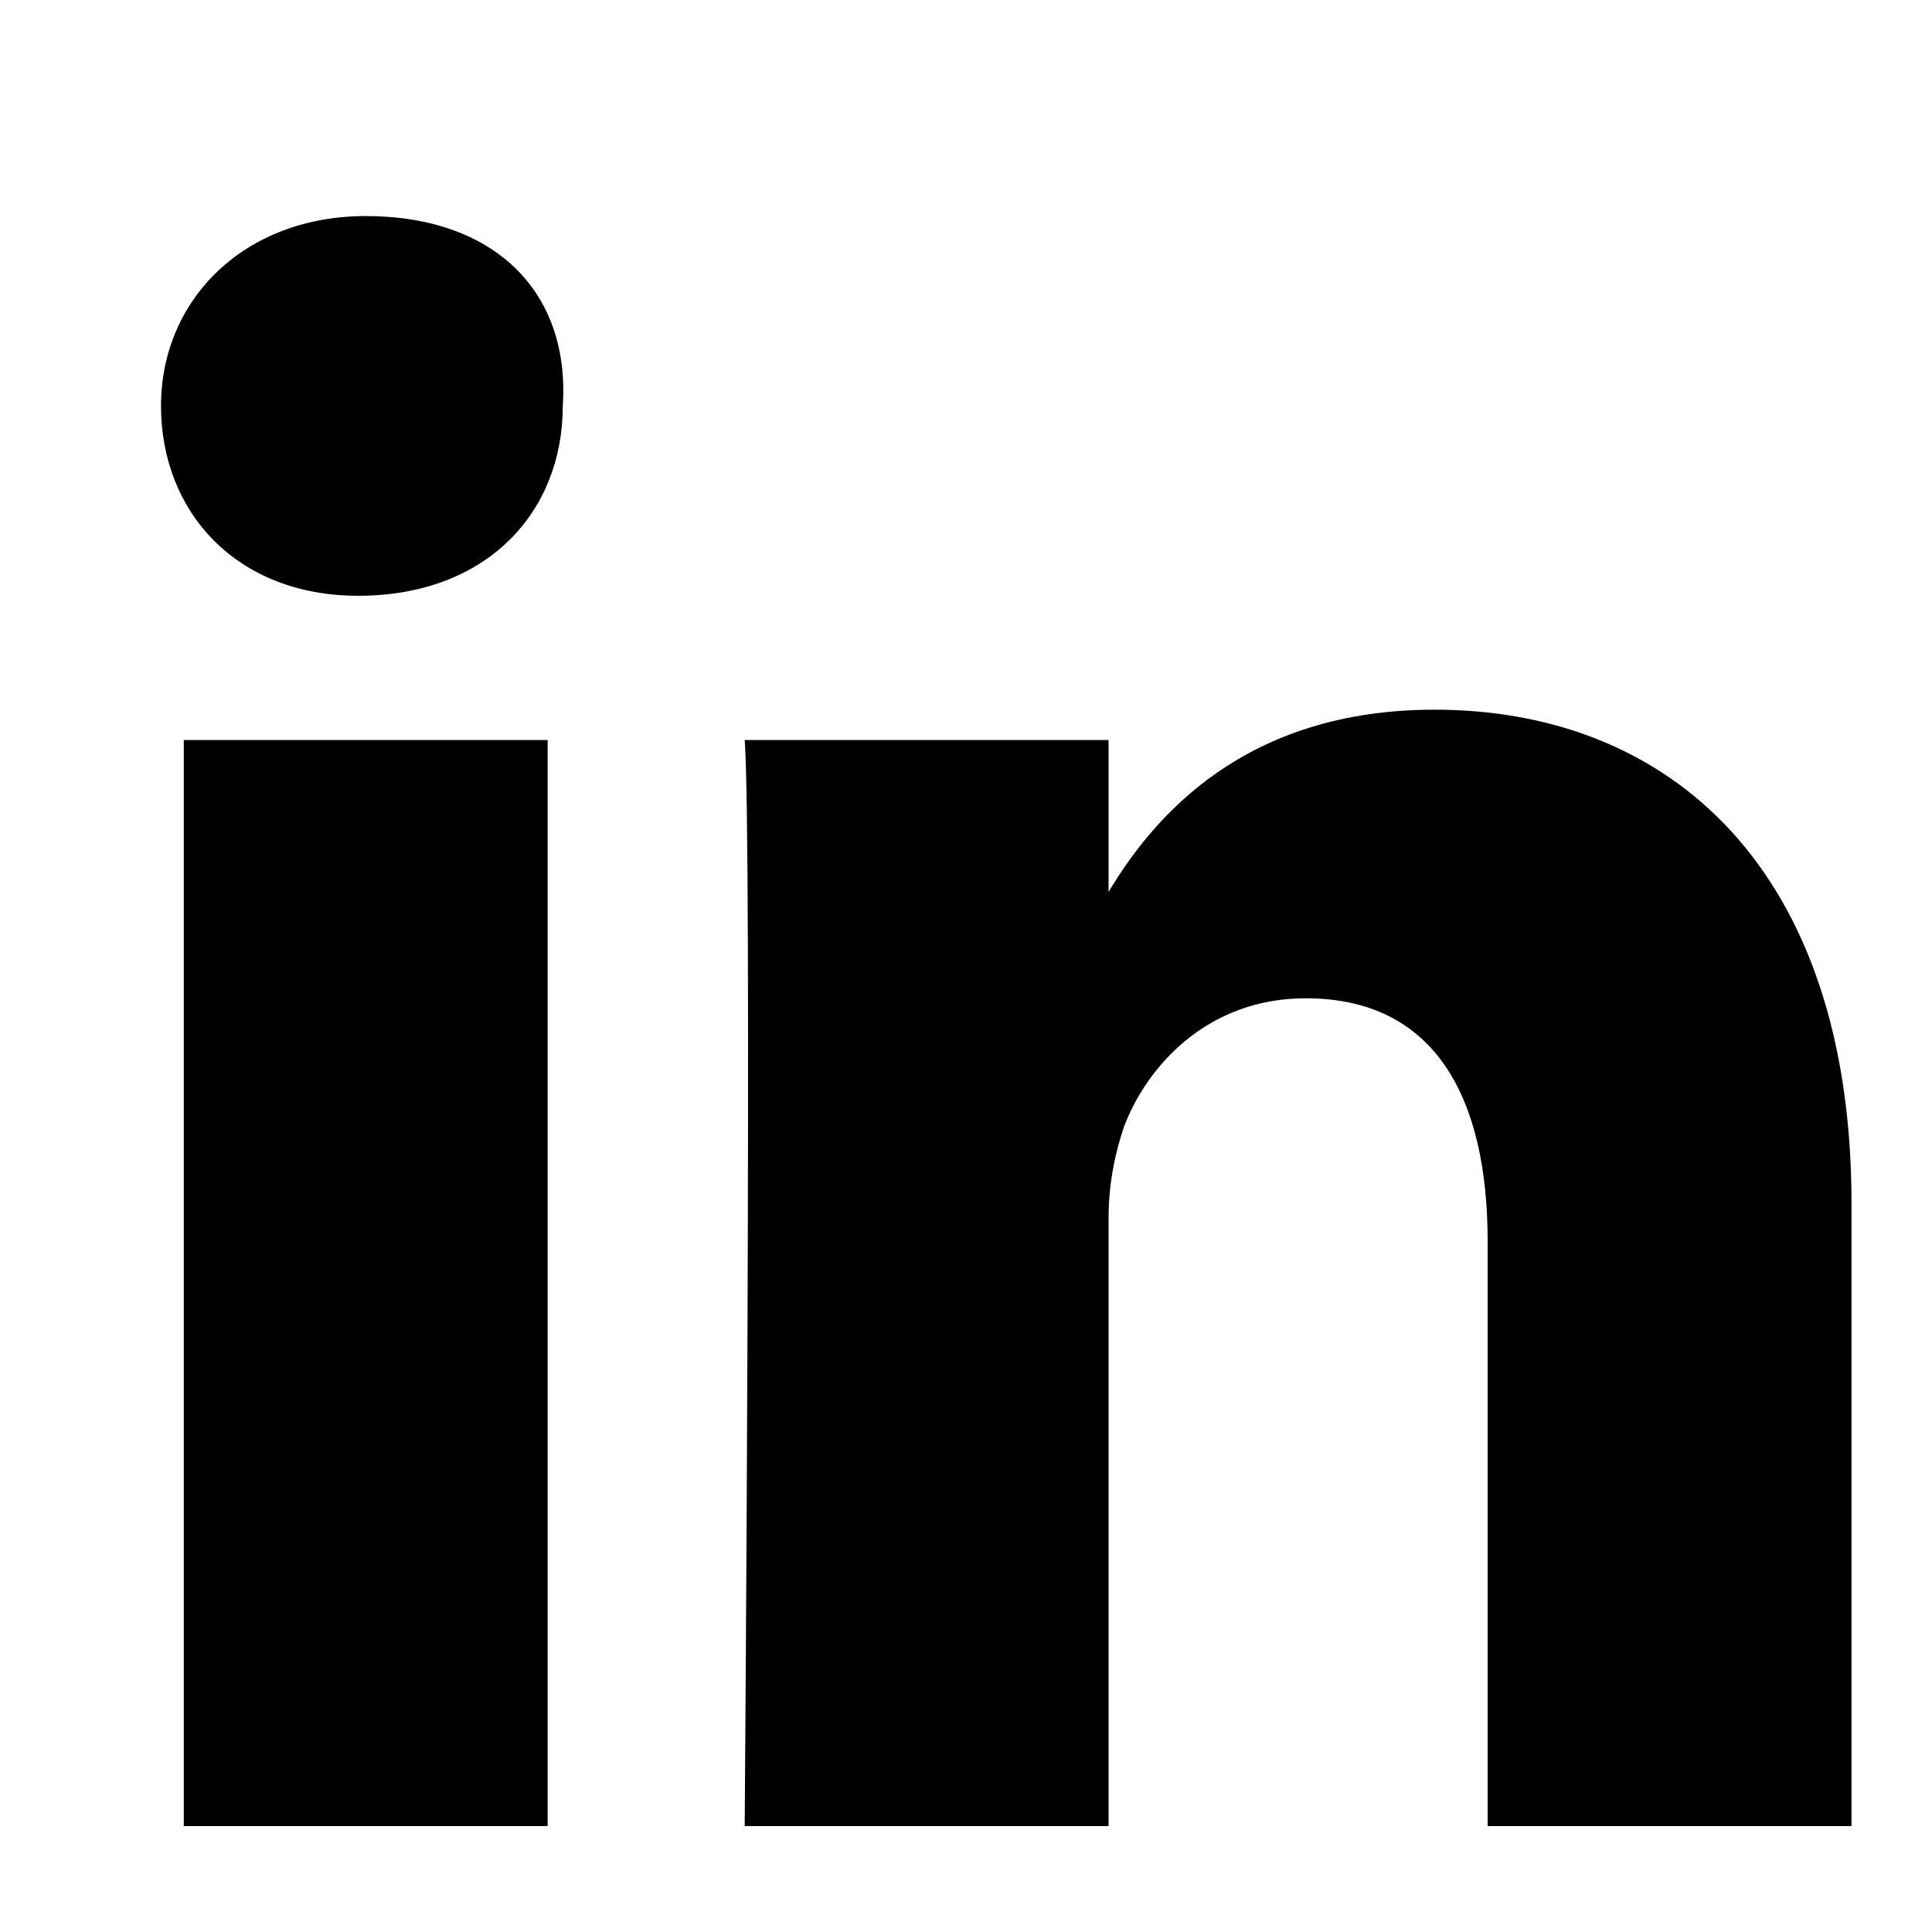
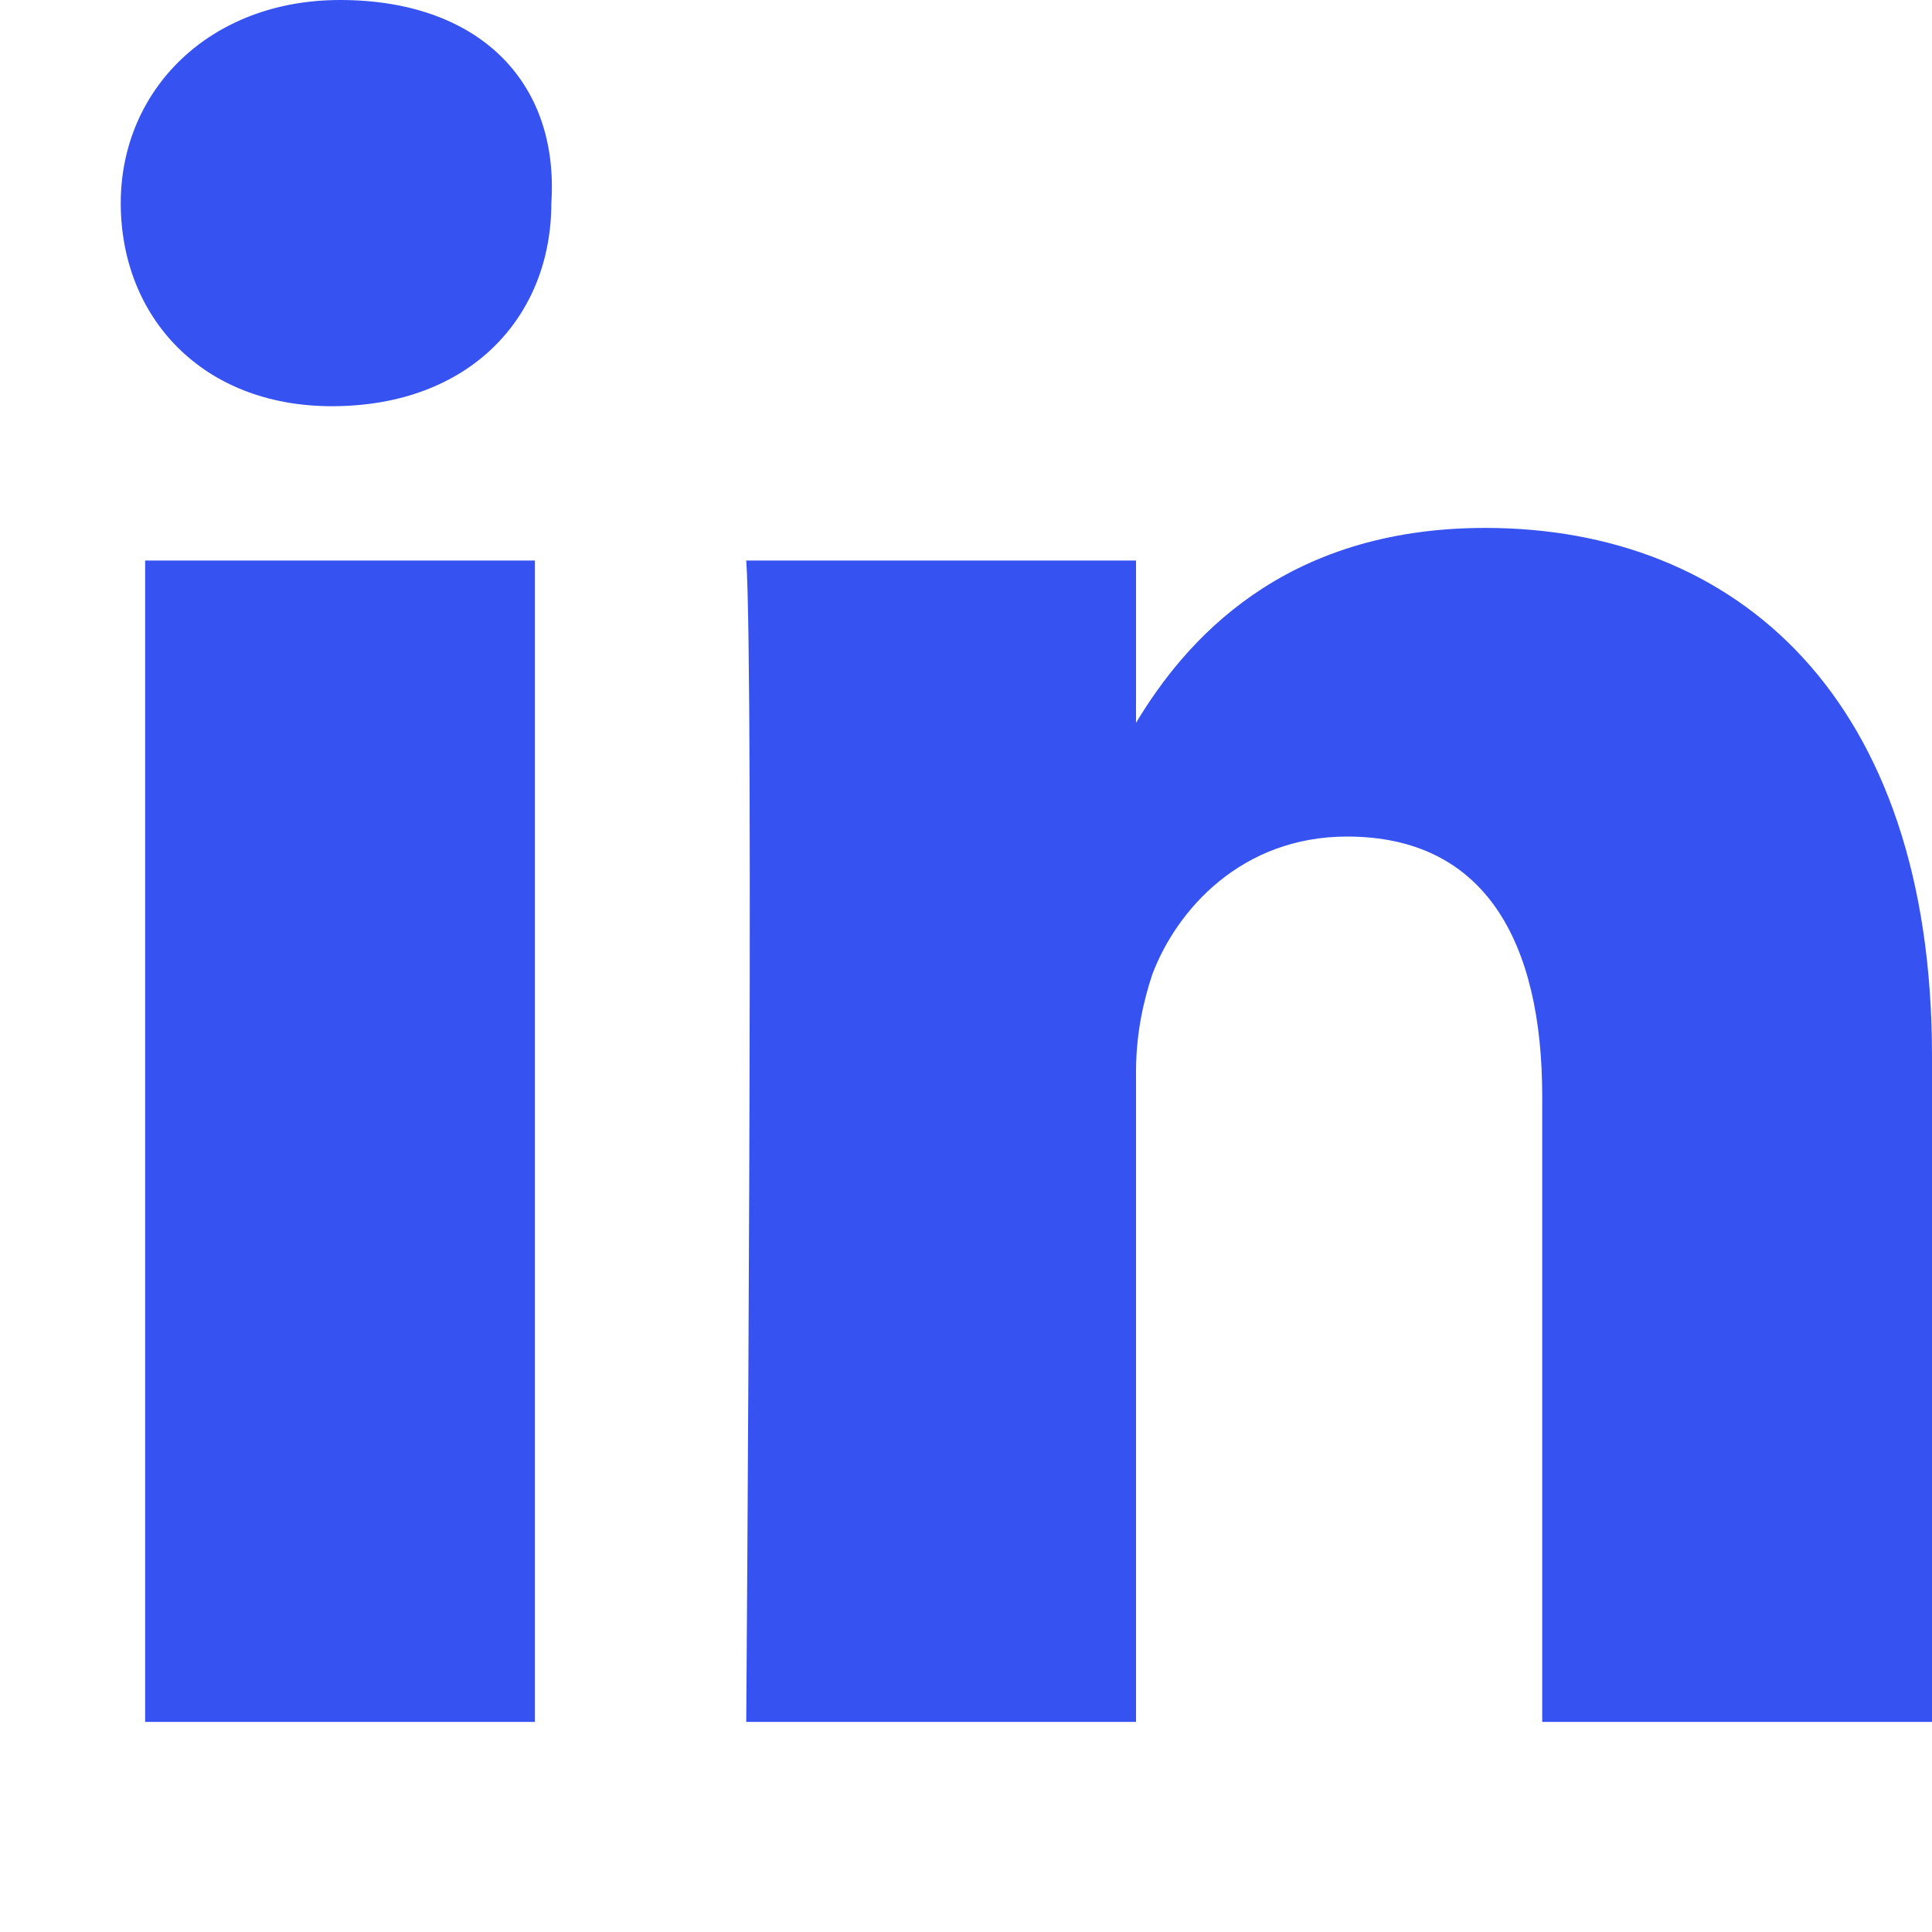
- <svg xmlns="http://www.w3.org/2000/svg" width="24" height="24" viewBox="0 0 24 24">
-   <path d="M23 14.948V22.684H18.48V15.419C18.48 13.627 17.821 12.401 16.22 12.401C14.995 12.401 14.242 13.25 13.96 14.004C13.866 14.287 13.771 14.665 13.771 15.136V22.684H9.251C9.251 22.684 9.345 10.419 9.251 9.193H13.771V11.08C14.336 10.136 15.466 8.816 17.821 8.816C20.74 8.816 23 10.797 23 14.948ZM4.543 2.684C3.036 2.684 2 3.721 2 5.042C2 6.363 2.942 7.401 4.448 7.401C6.049 7.401 6.991 6.363 6.991 5.042C7.085 3.627 6.144 2.684 4.543 2.684ZM2.283 22.684H6.803V9.193H2.283V22.684Z" />
+ <svg xmlns="http://www.w3.org/2000/svg" width="8" height="8" viewBox="0 0 8 8" fill="none">
+   <path d="M8 4.372V7.13H6.386V4.54C6.386 3.901 6.15 3.464 5.578 3.464C5.141 3.464 4.872 3.767 4.771 4.036C4.738 4.137 4.704 4.271 4.704 4.439V7.13H3.09C3.09 7.13 3.123 2.758 3.09 2.321H4.704V2.993C4.906 2.657 5.309 2.186 6.15 2.186C7.193 2.186 8 2.892 8 4.372ZM1.408 0C0.87 0 0.5 0.37 0.5 0.841C0.5 1.312 0.836 1.682 1.374 1.682C1.946 1.682 2.283 1.312 2.283 0.841C2.316 0.336 1.98 0 1.408 0ZM0.601 7.13H2.215V2.321H0.601V7.13Z" fill="#3653F2" />
</svg>
